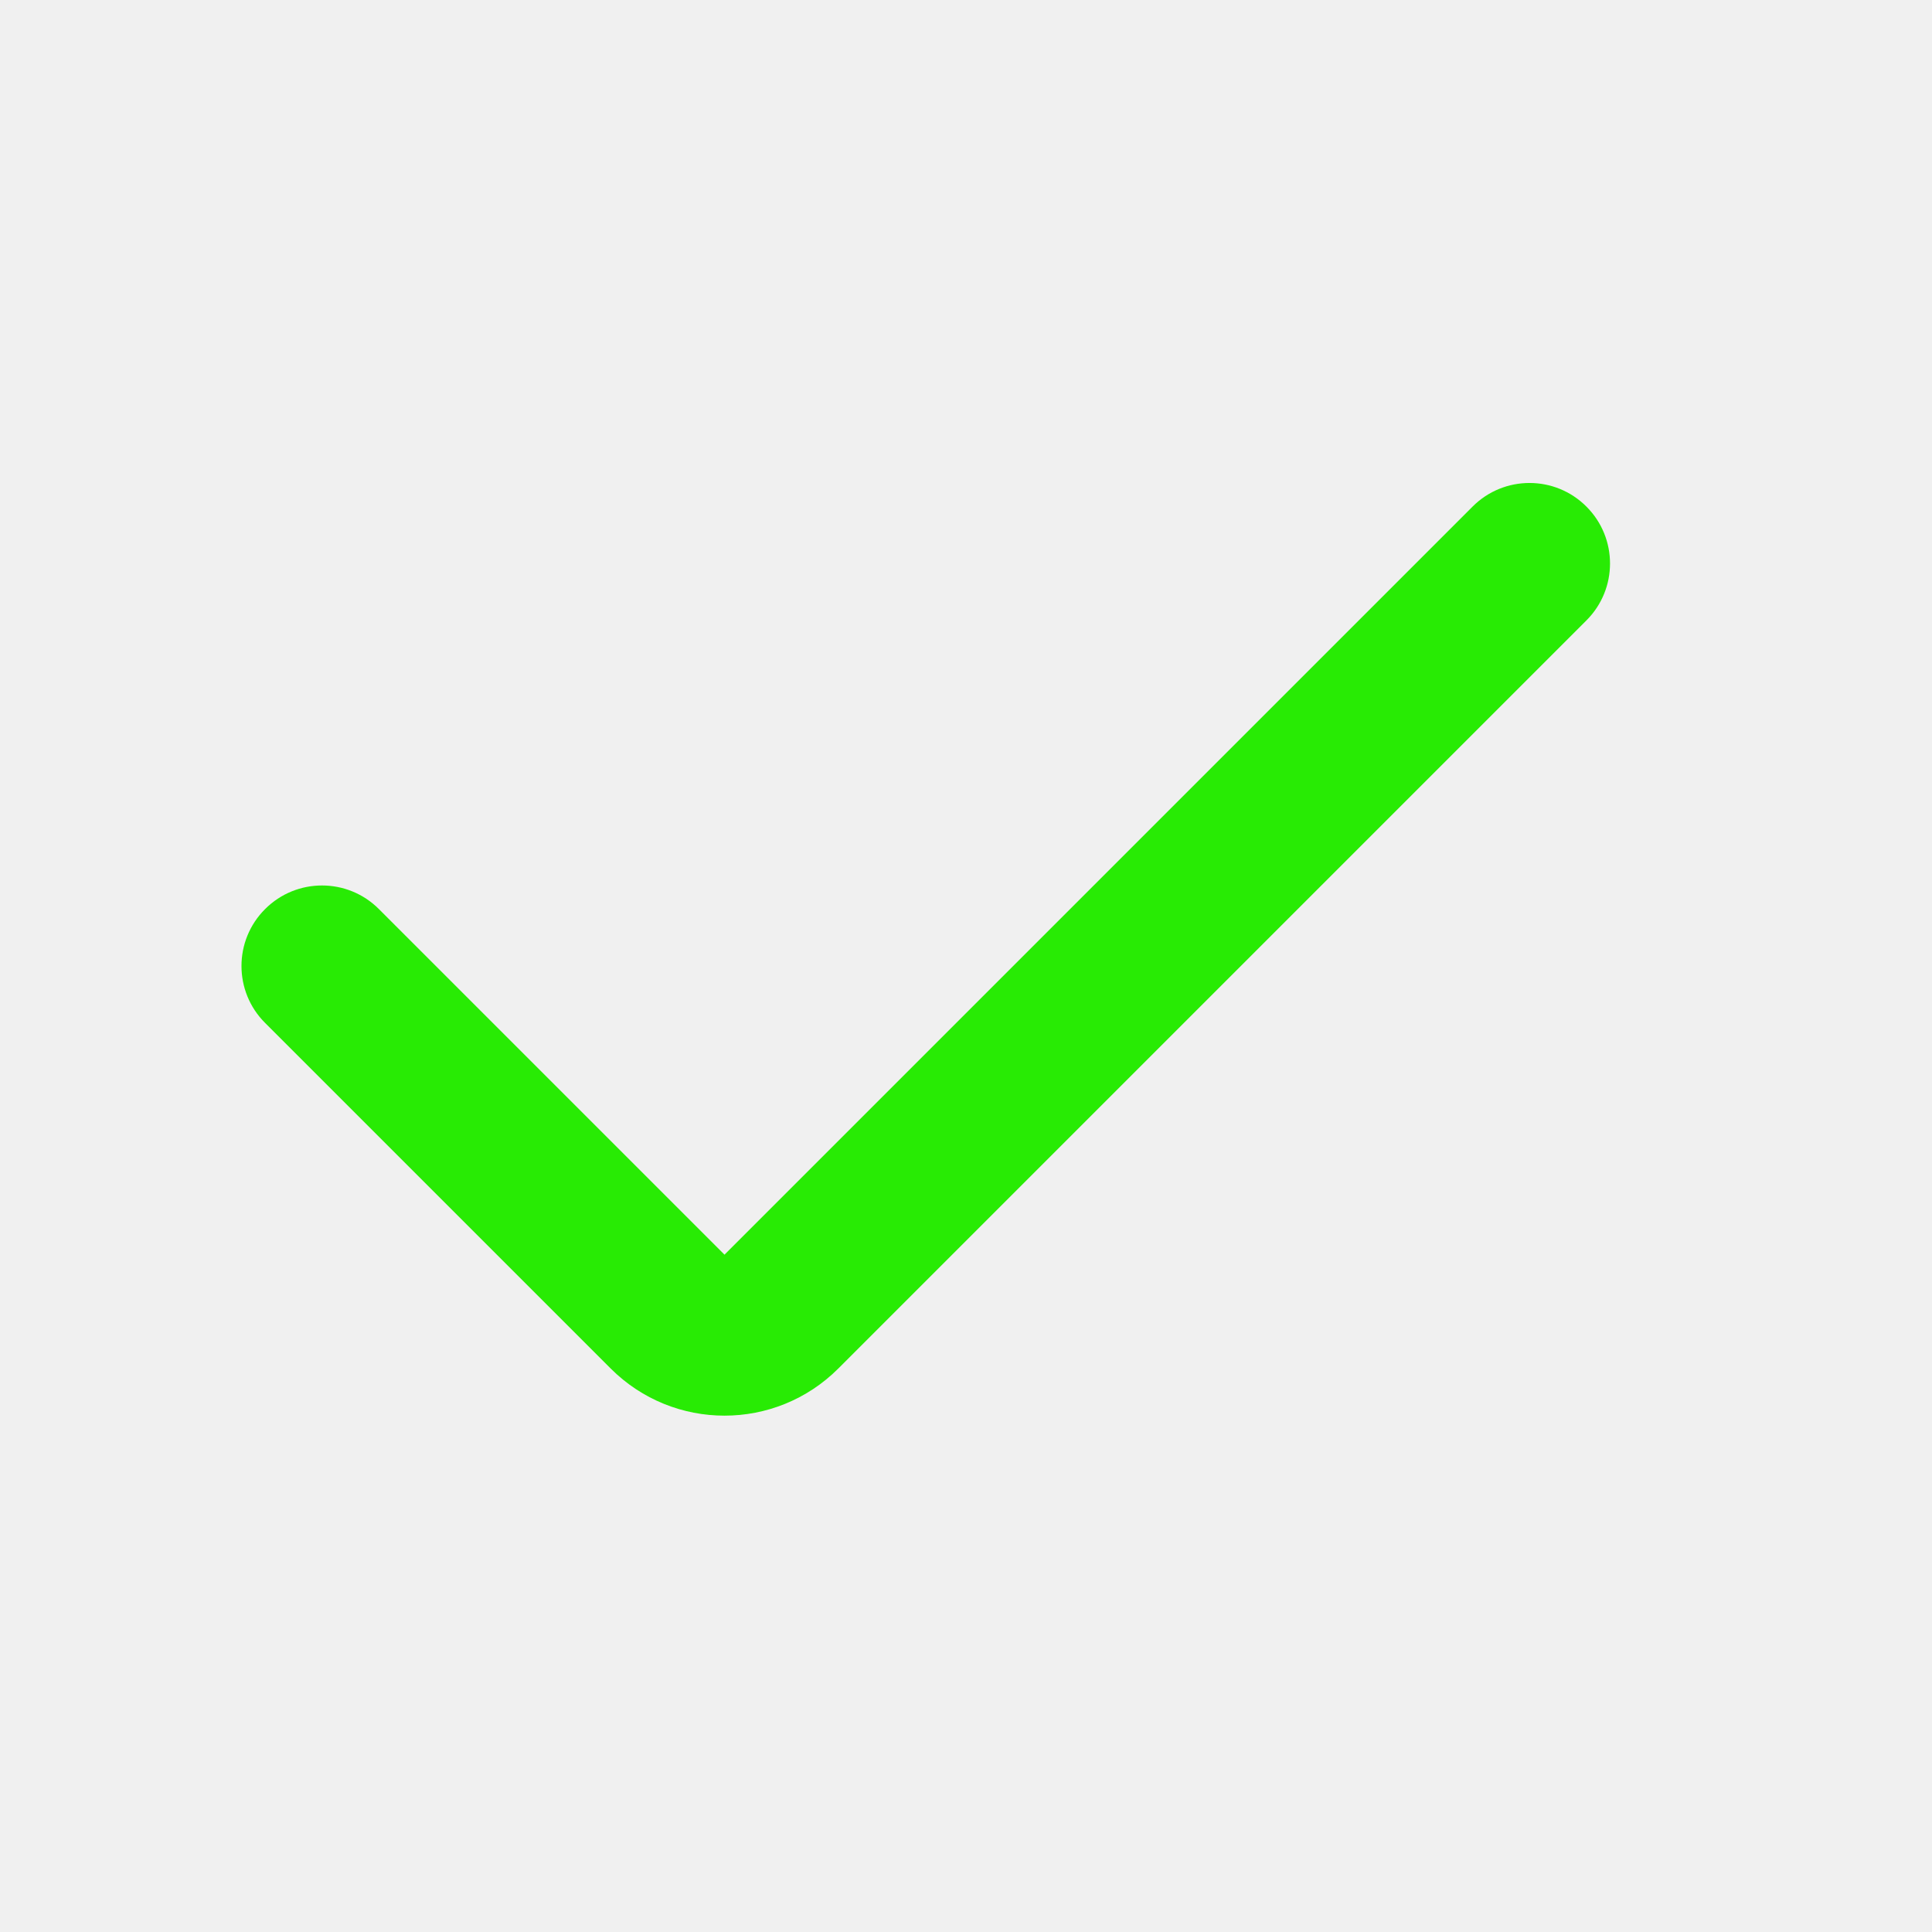
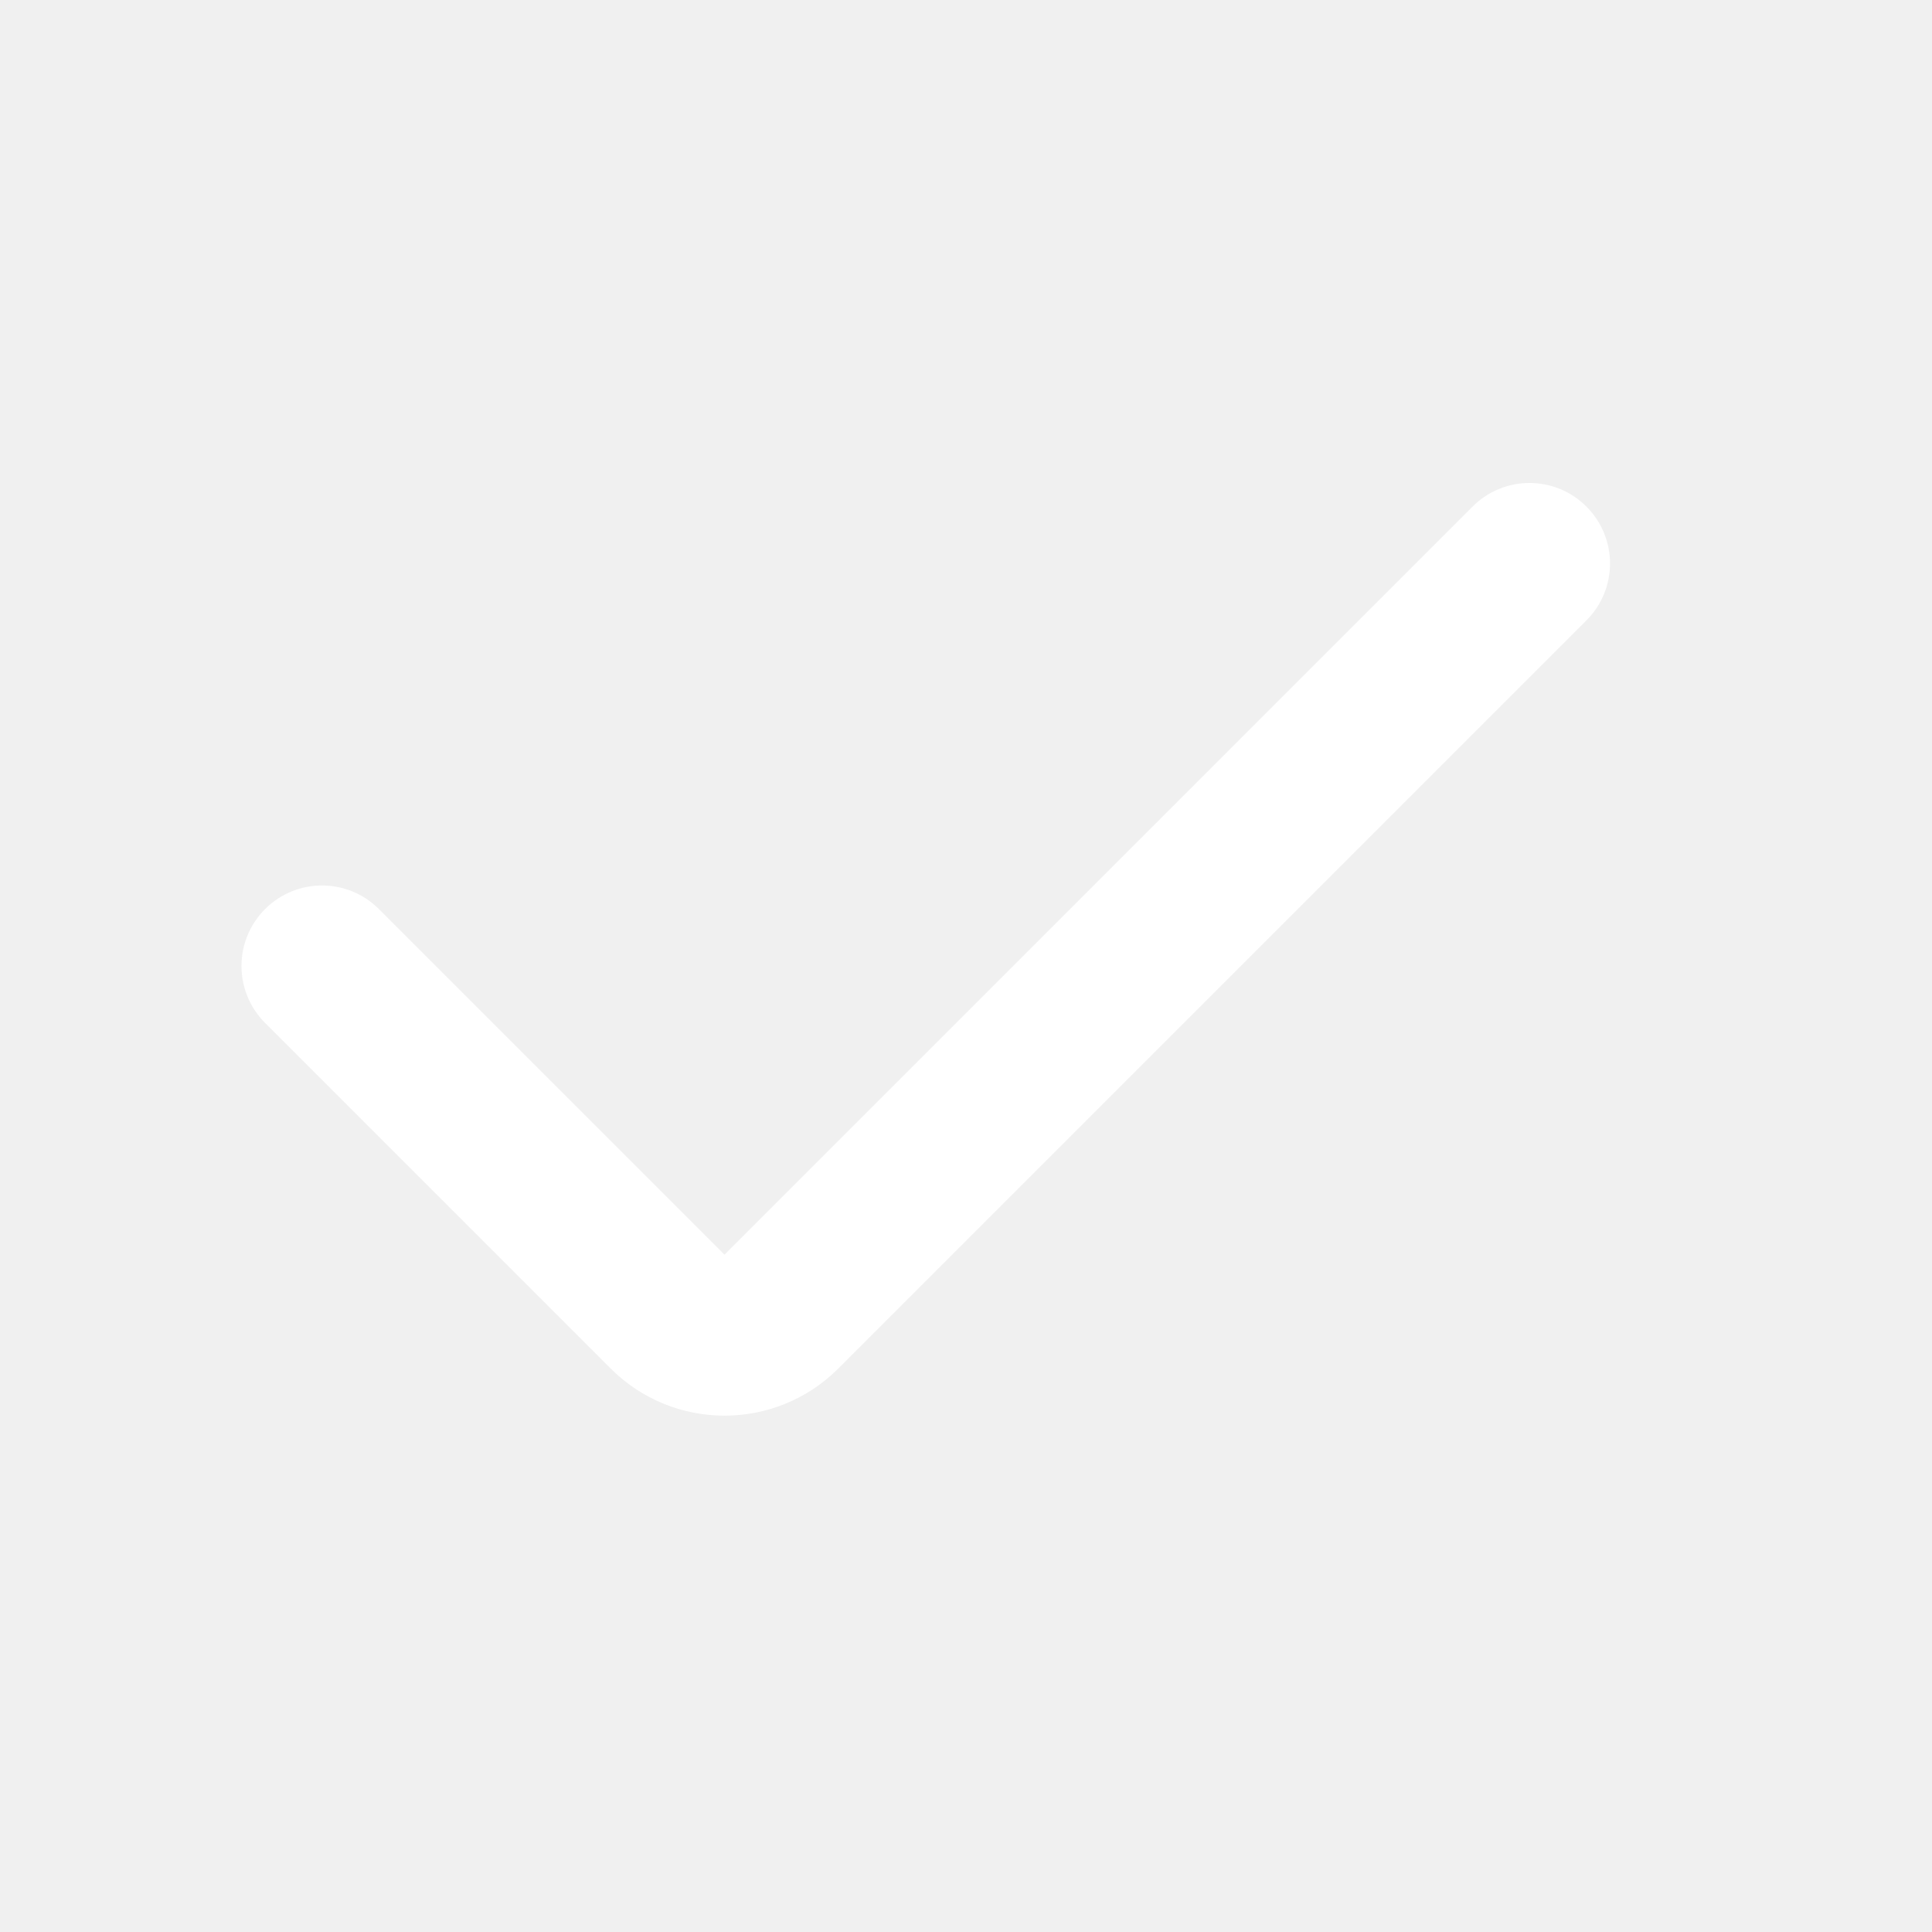
<svg xmlns="http://www.w3.org/2000/svg" viewBox="0 0 24 24" fill="none">
-   <path fill-rule="evenodd" clip-rule="evenodd" d="M19.707 6.293C20.098 6.683 20.098 7.317 19.707 7.707L10.414 17C9.633 17.781 8.367 17.781 7.586 17L3.293 12.707C2.902 12.317 2.902 11.683 3.293 11.293C3.683 10.902 4.317 10.902 4.707 11.293L9 15.586L18.293 6.293C18.683 5.902 19.317 5.902 19.707 6.293Z" fill="#28eb04" />
+   <path fill-rule="evenodd" clip-rule="evenodd" d="M19.707 6.293C20.098 6.683 20.098 7.317 19.707 7.707L10.414 17C9.633 17.781 8.367 17.781 7.586 17L3.293 12.707C2.902 12.317 2.902 11.683 3.293 11.293C3.683 10.902 4.317 10.902 4.707 11.293L9 15.586L18.293 6.293C18.683 5.902 19.317 5.902 19.707 6.293Z" fill="white" />
</svg>
